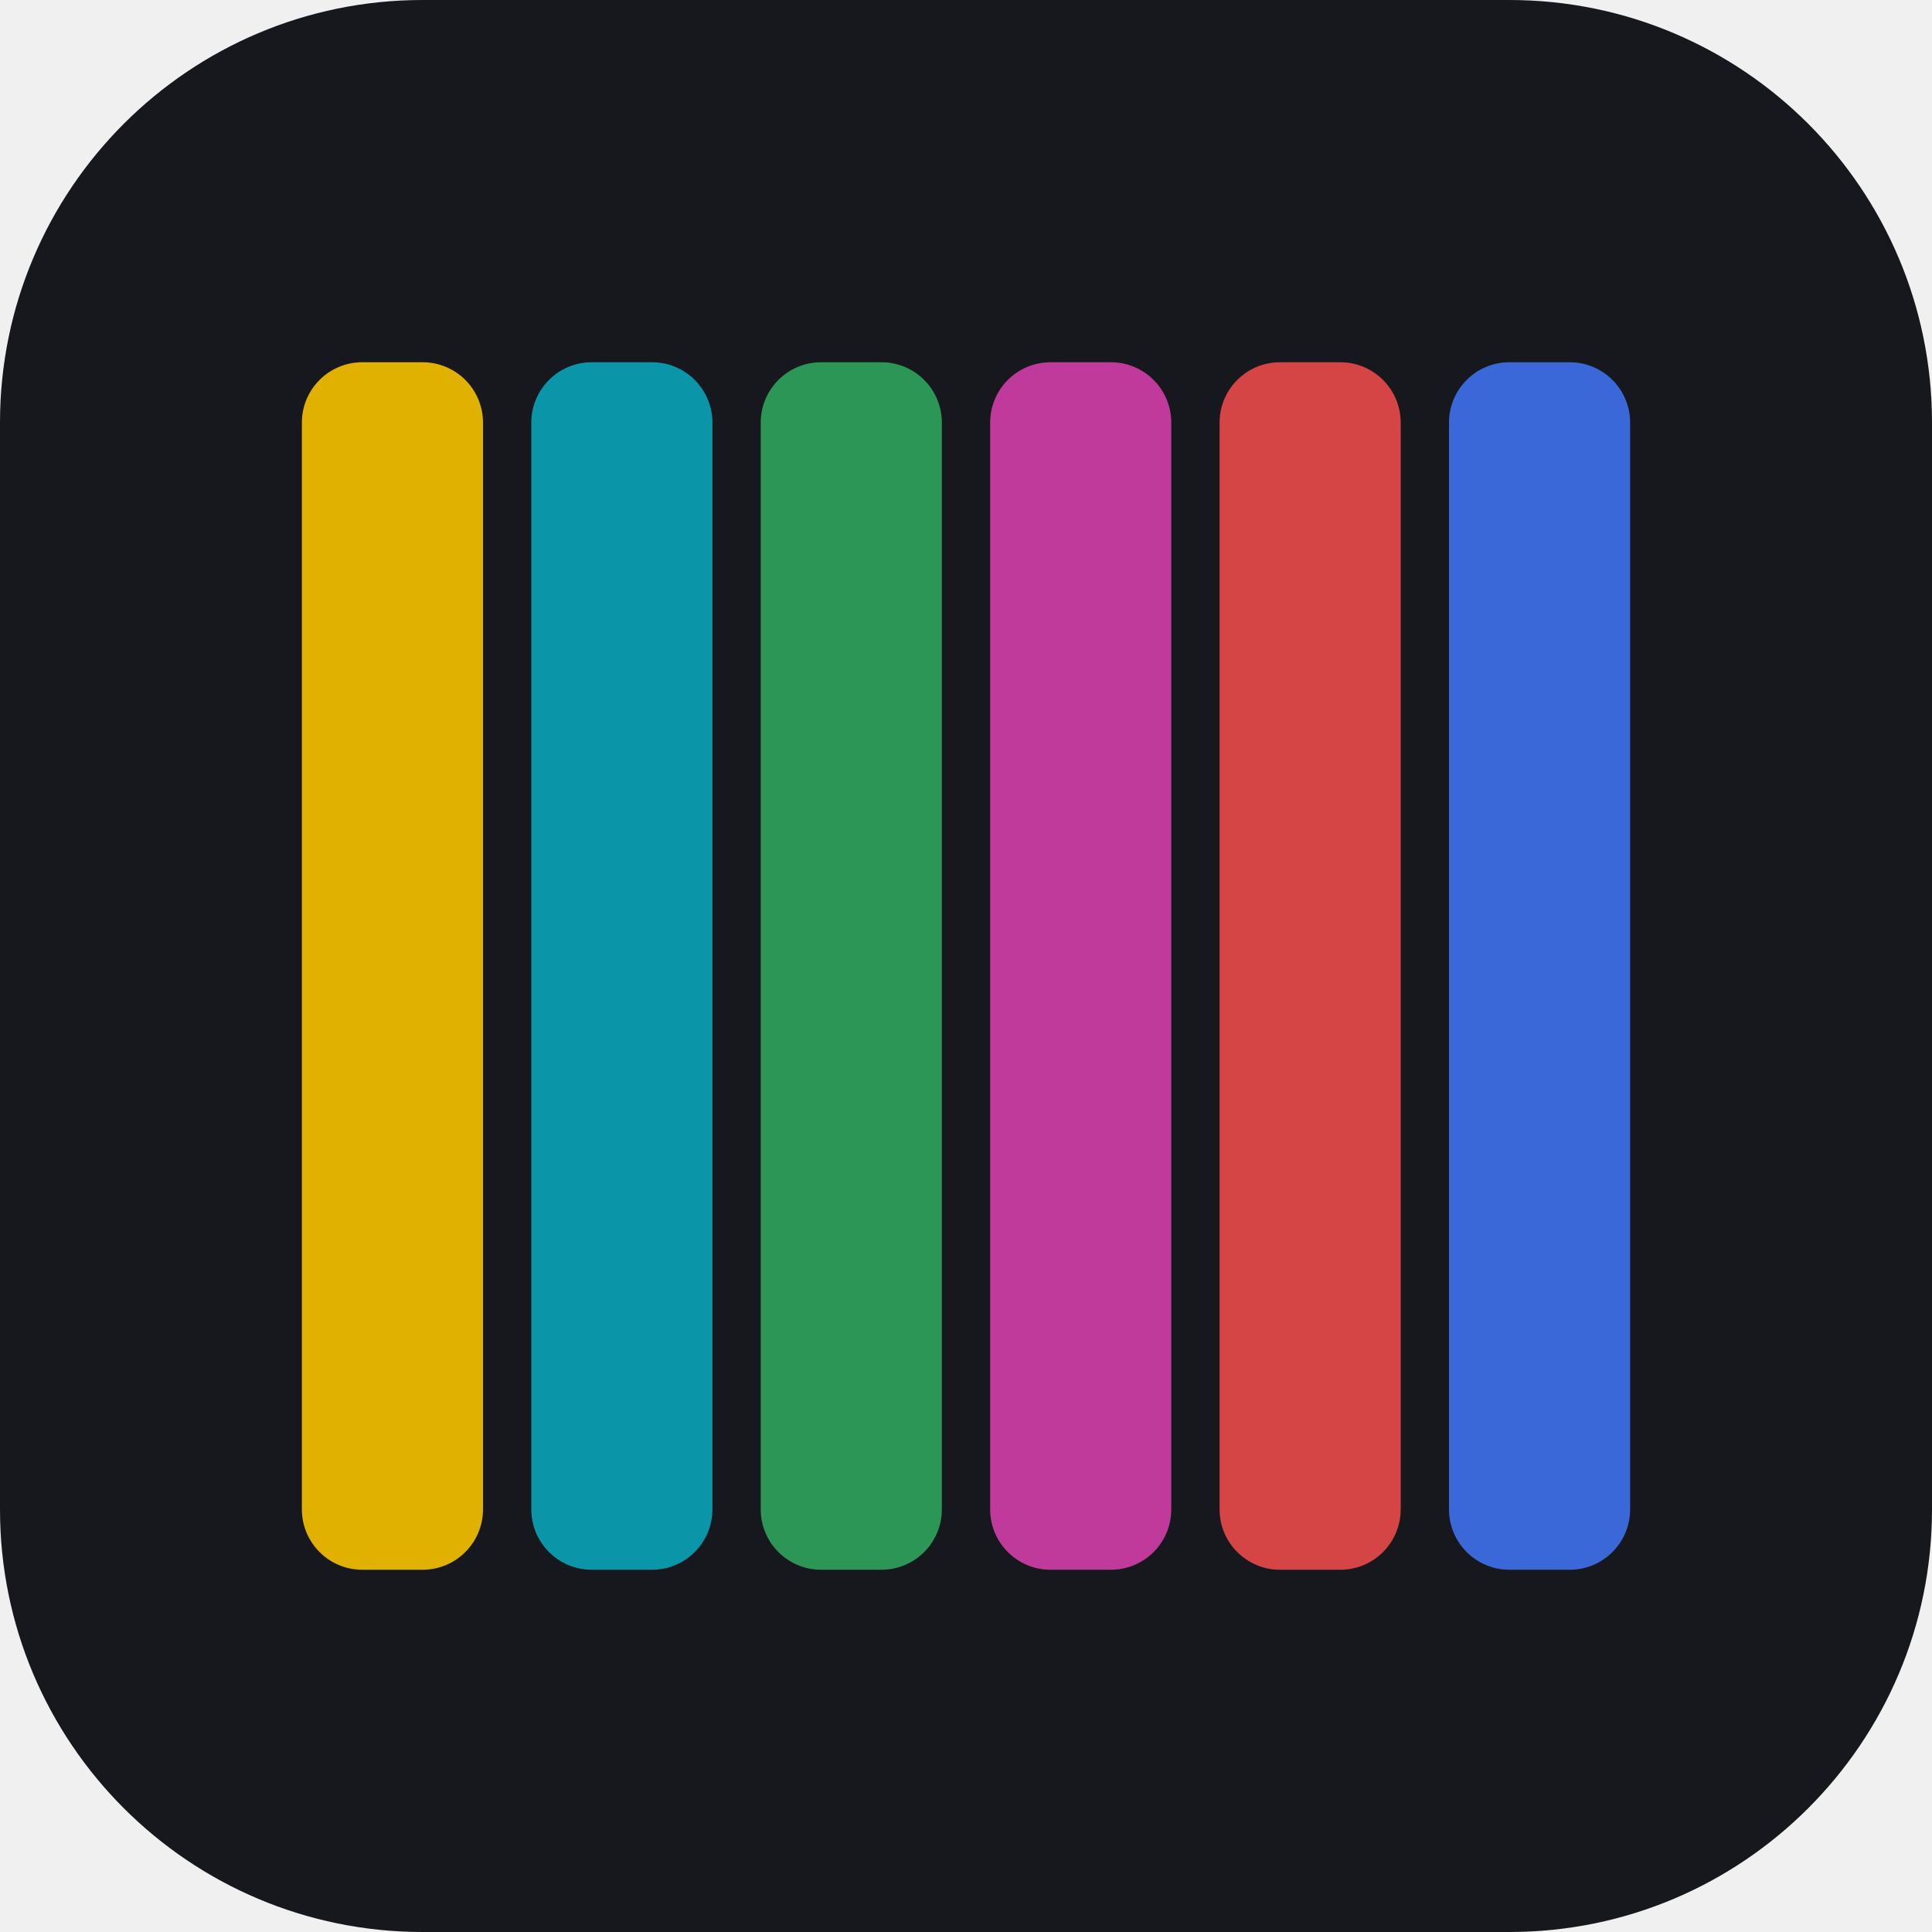
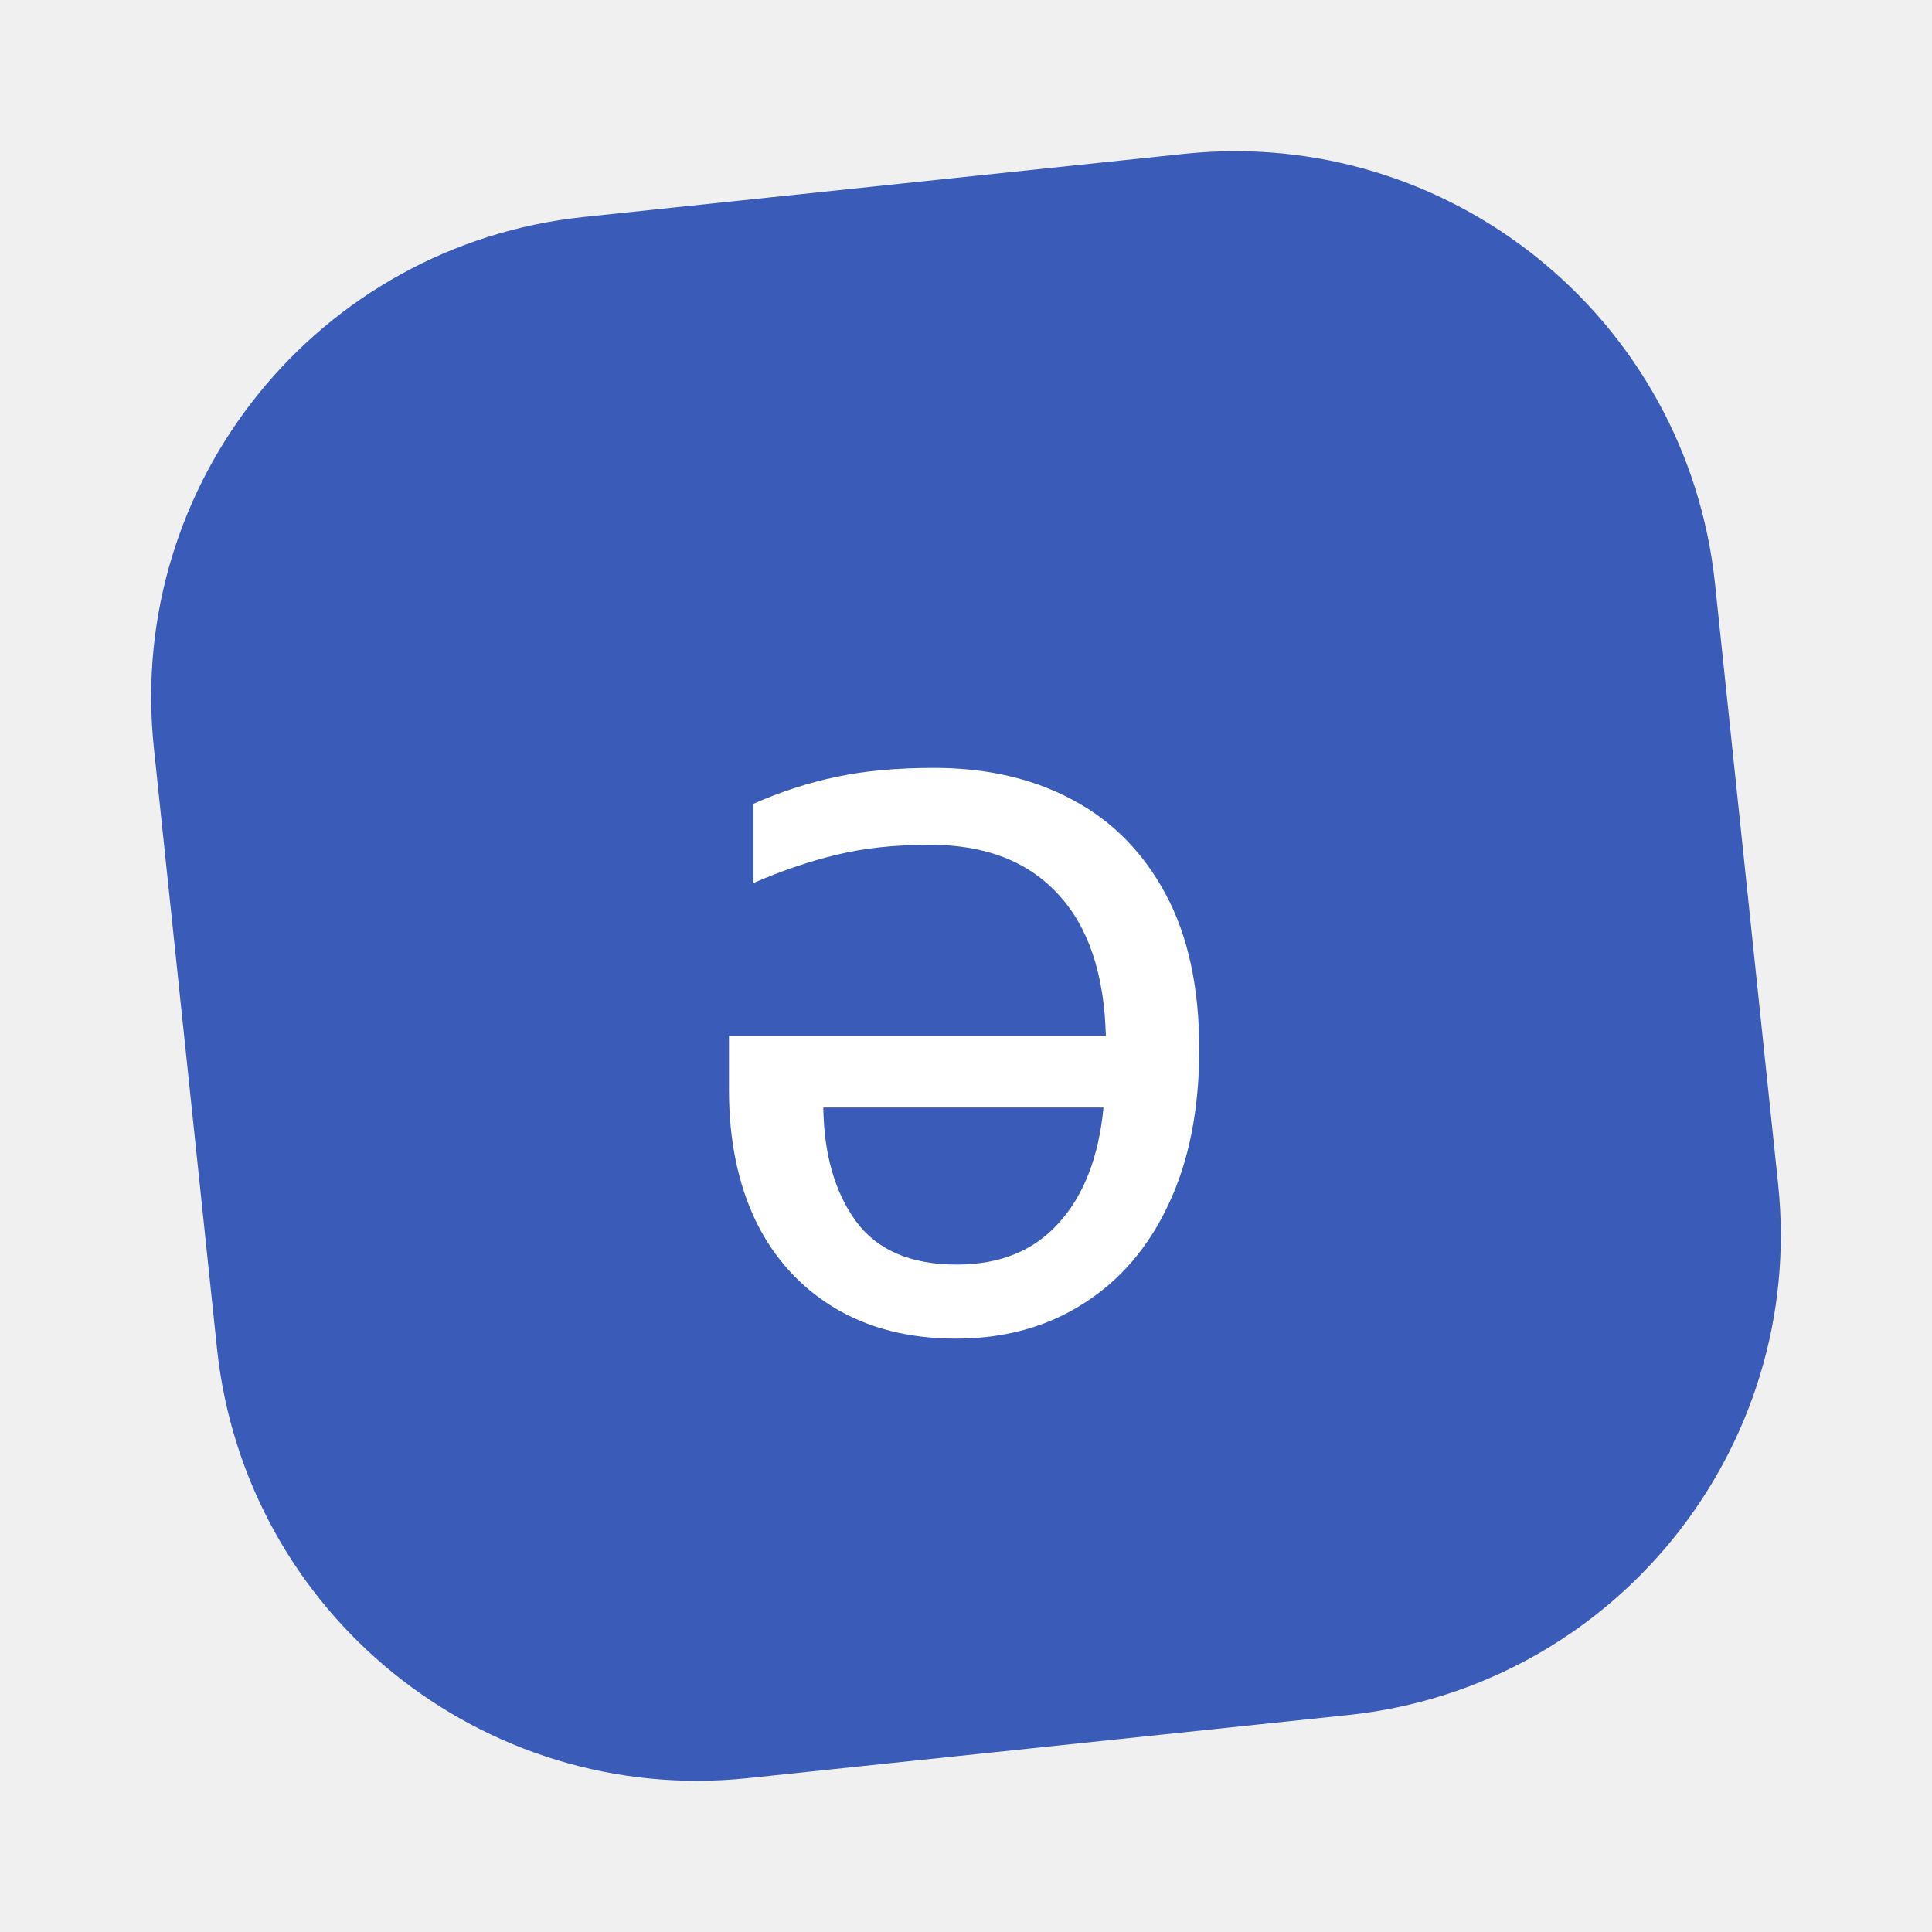
- <svg xmlns="http://www.w3.org/2000/svg" viewBox="0 0 32 32">
-   <rect width="32" height="32" rx="7" fill="#16181d" />
-   <g transform="translate(5 6)">
-     <rect x="0" y="0" width="3" height="20" rx="1" fill="#e0b100" />
-     <rect x="3.8" y="0" width="3" height="20" rx="1" fill="#0a95a8" />
-     <rect x="7.6" y="0" width="3" height="20" rx="1" fill="#2c9657" />
-     <rect x="11.4" y="0" width="3" height="20" rx="1" fill="#bf3a9a" />
-     <rect x="15.2" y="0" width="3" height="20" rx="1" fill="#d64545" />
-     <rect x="19" y="0" width="3" height="20" rx="1" fill="#3a68d8" />
-   </g>
+ <svg xmlns="http://www.w3.org/2000/svg" viewBox="0 0 64 64">
+   <rect x="6" y="6" width="52" height="52" rx="16" fill="#3a5bb8" transform="rotate(-6 32 32)" />
+   <text x="32" y="44" text-anchor="middle" font-family="Noto Sans, DejaVu Sans, Arial, sans-serif" font-size="34" font-weight="500" fill="#fff">ə</text>
</svg>
